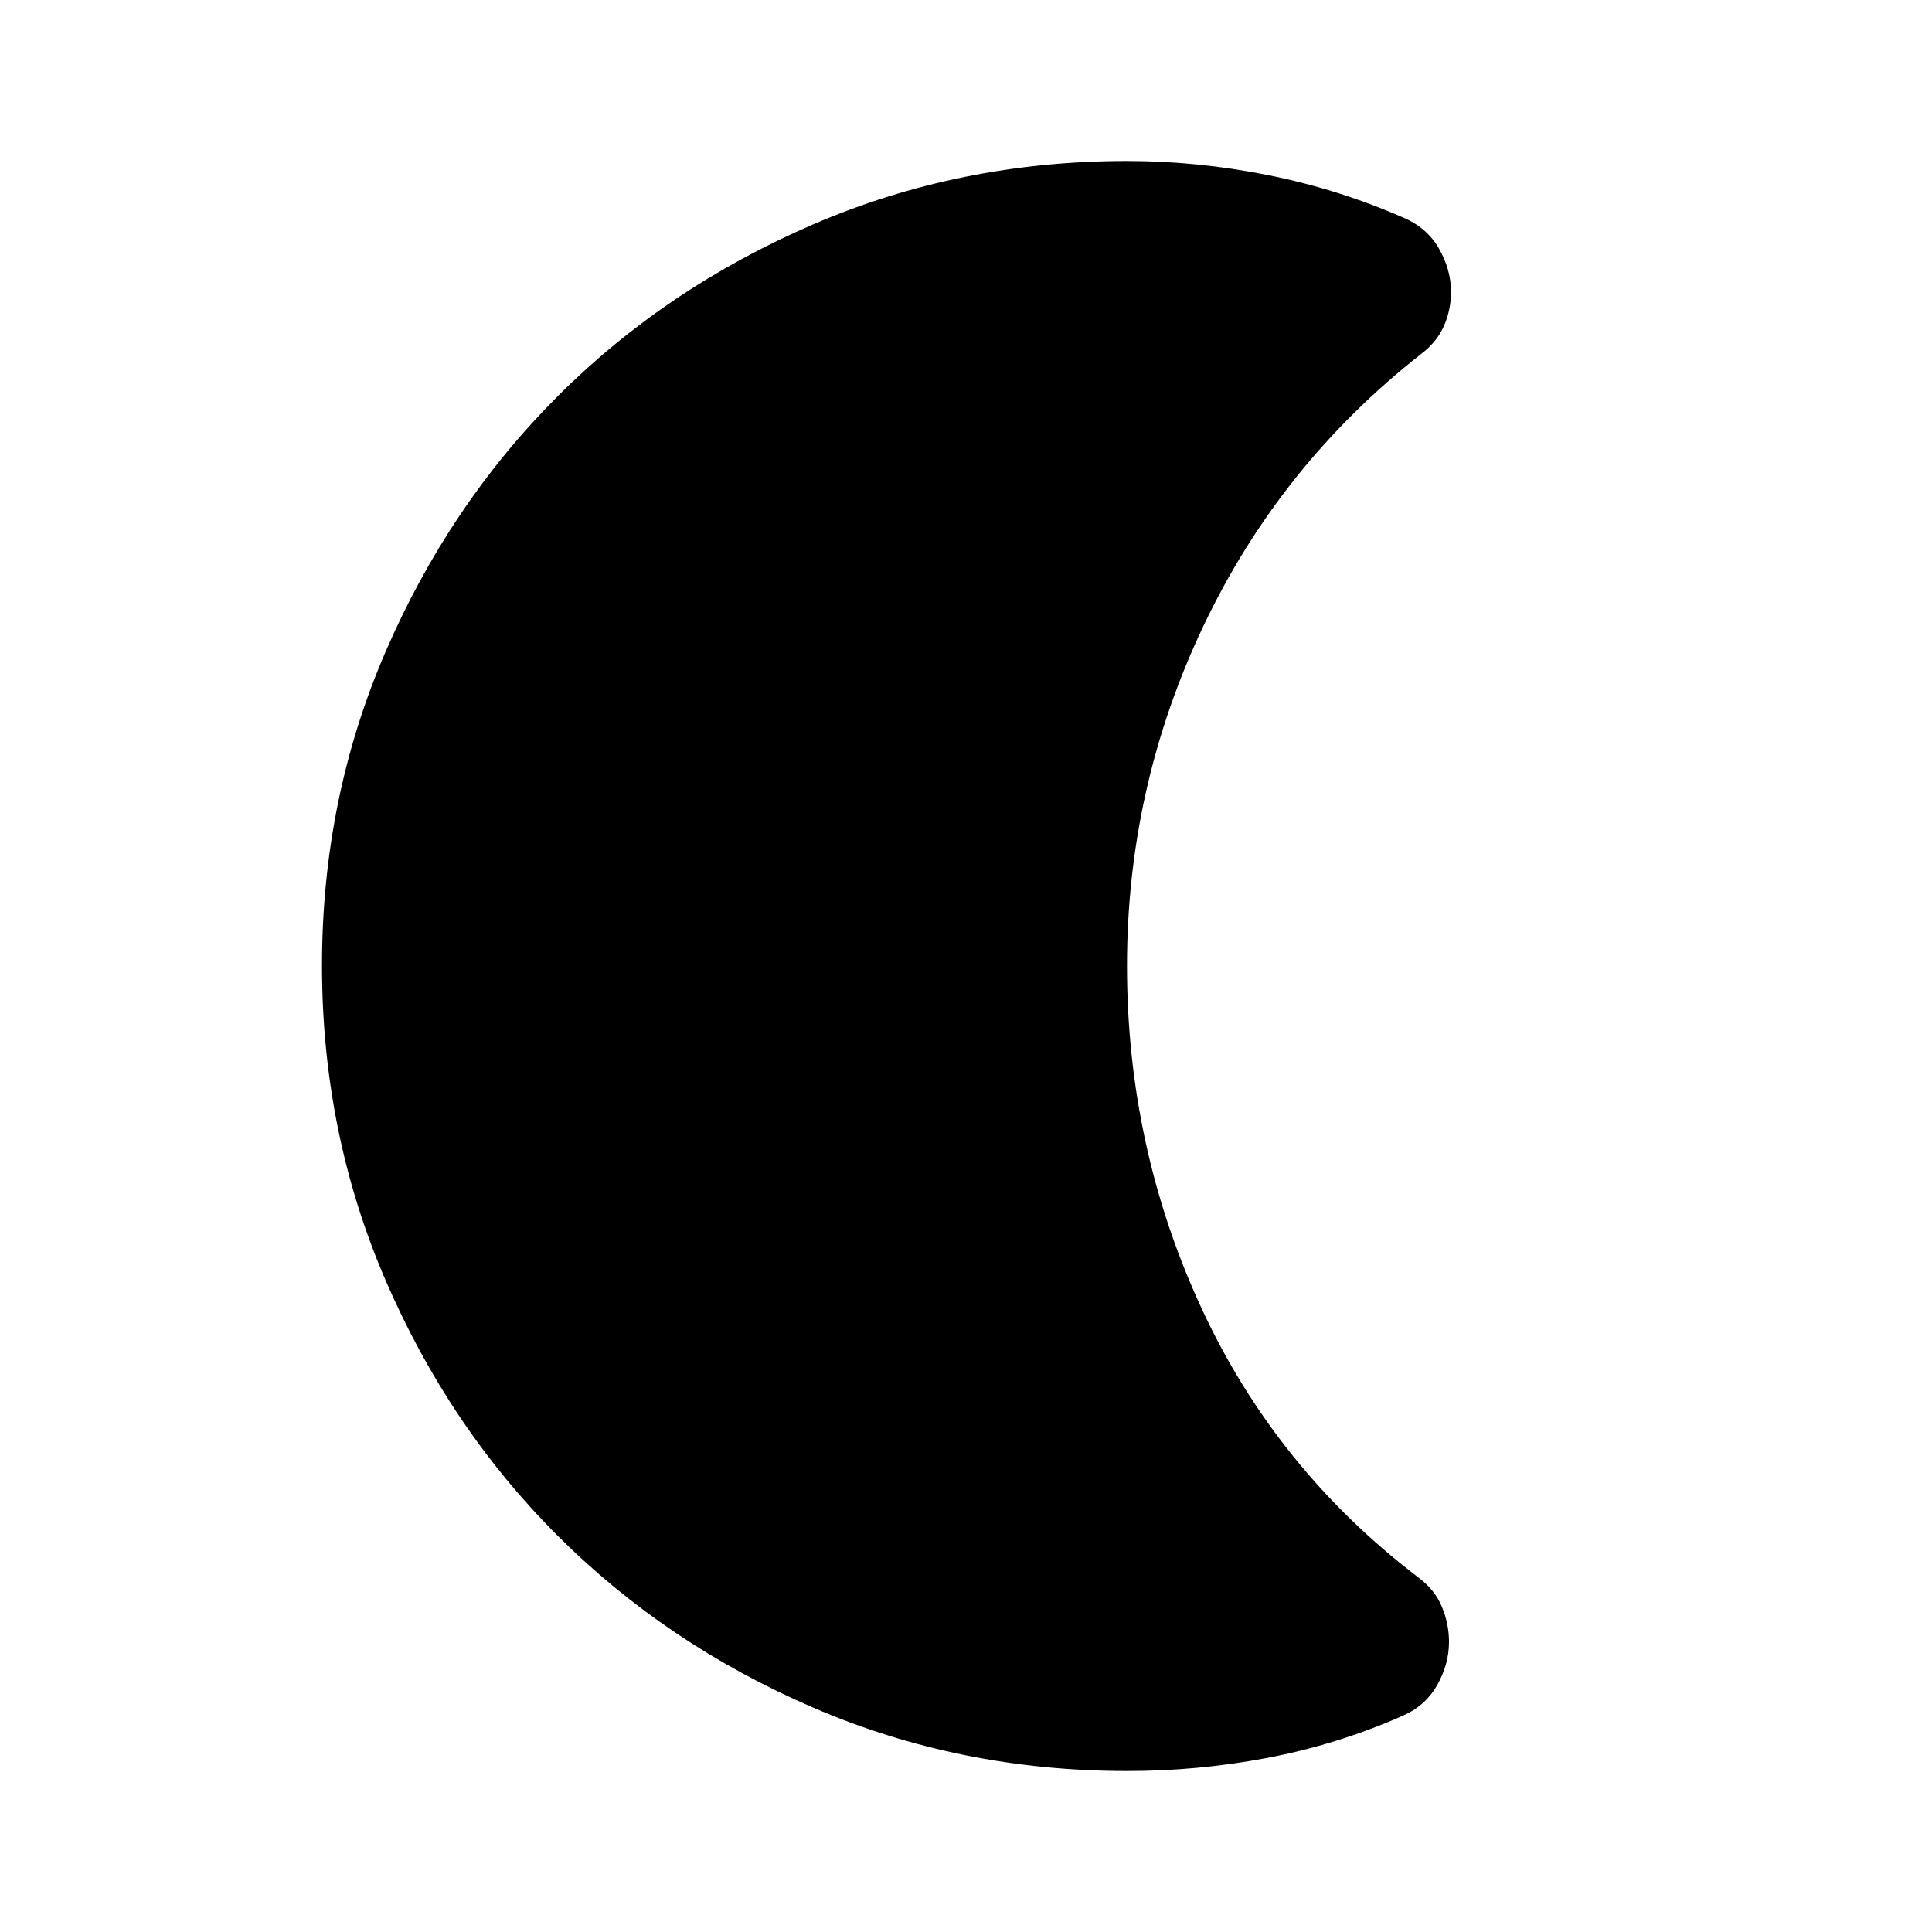
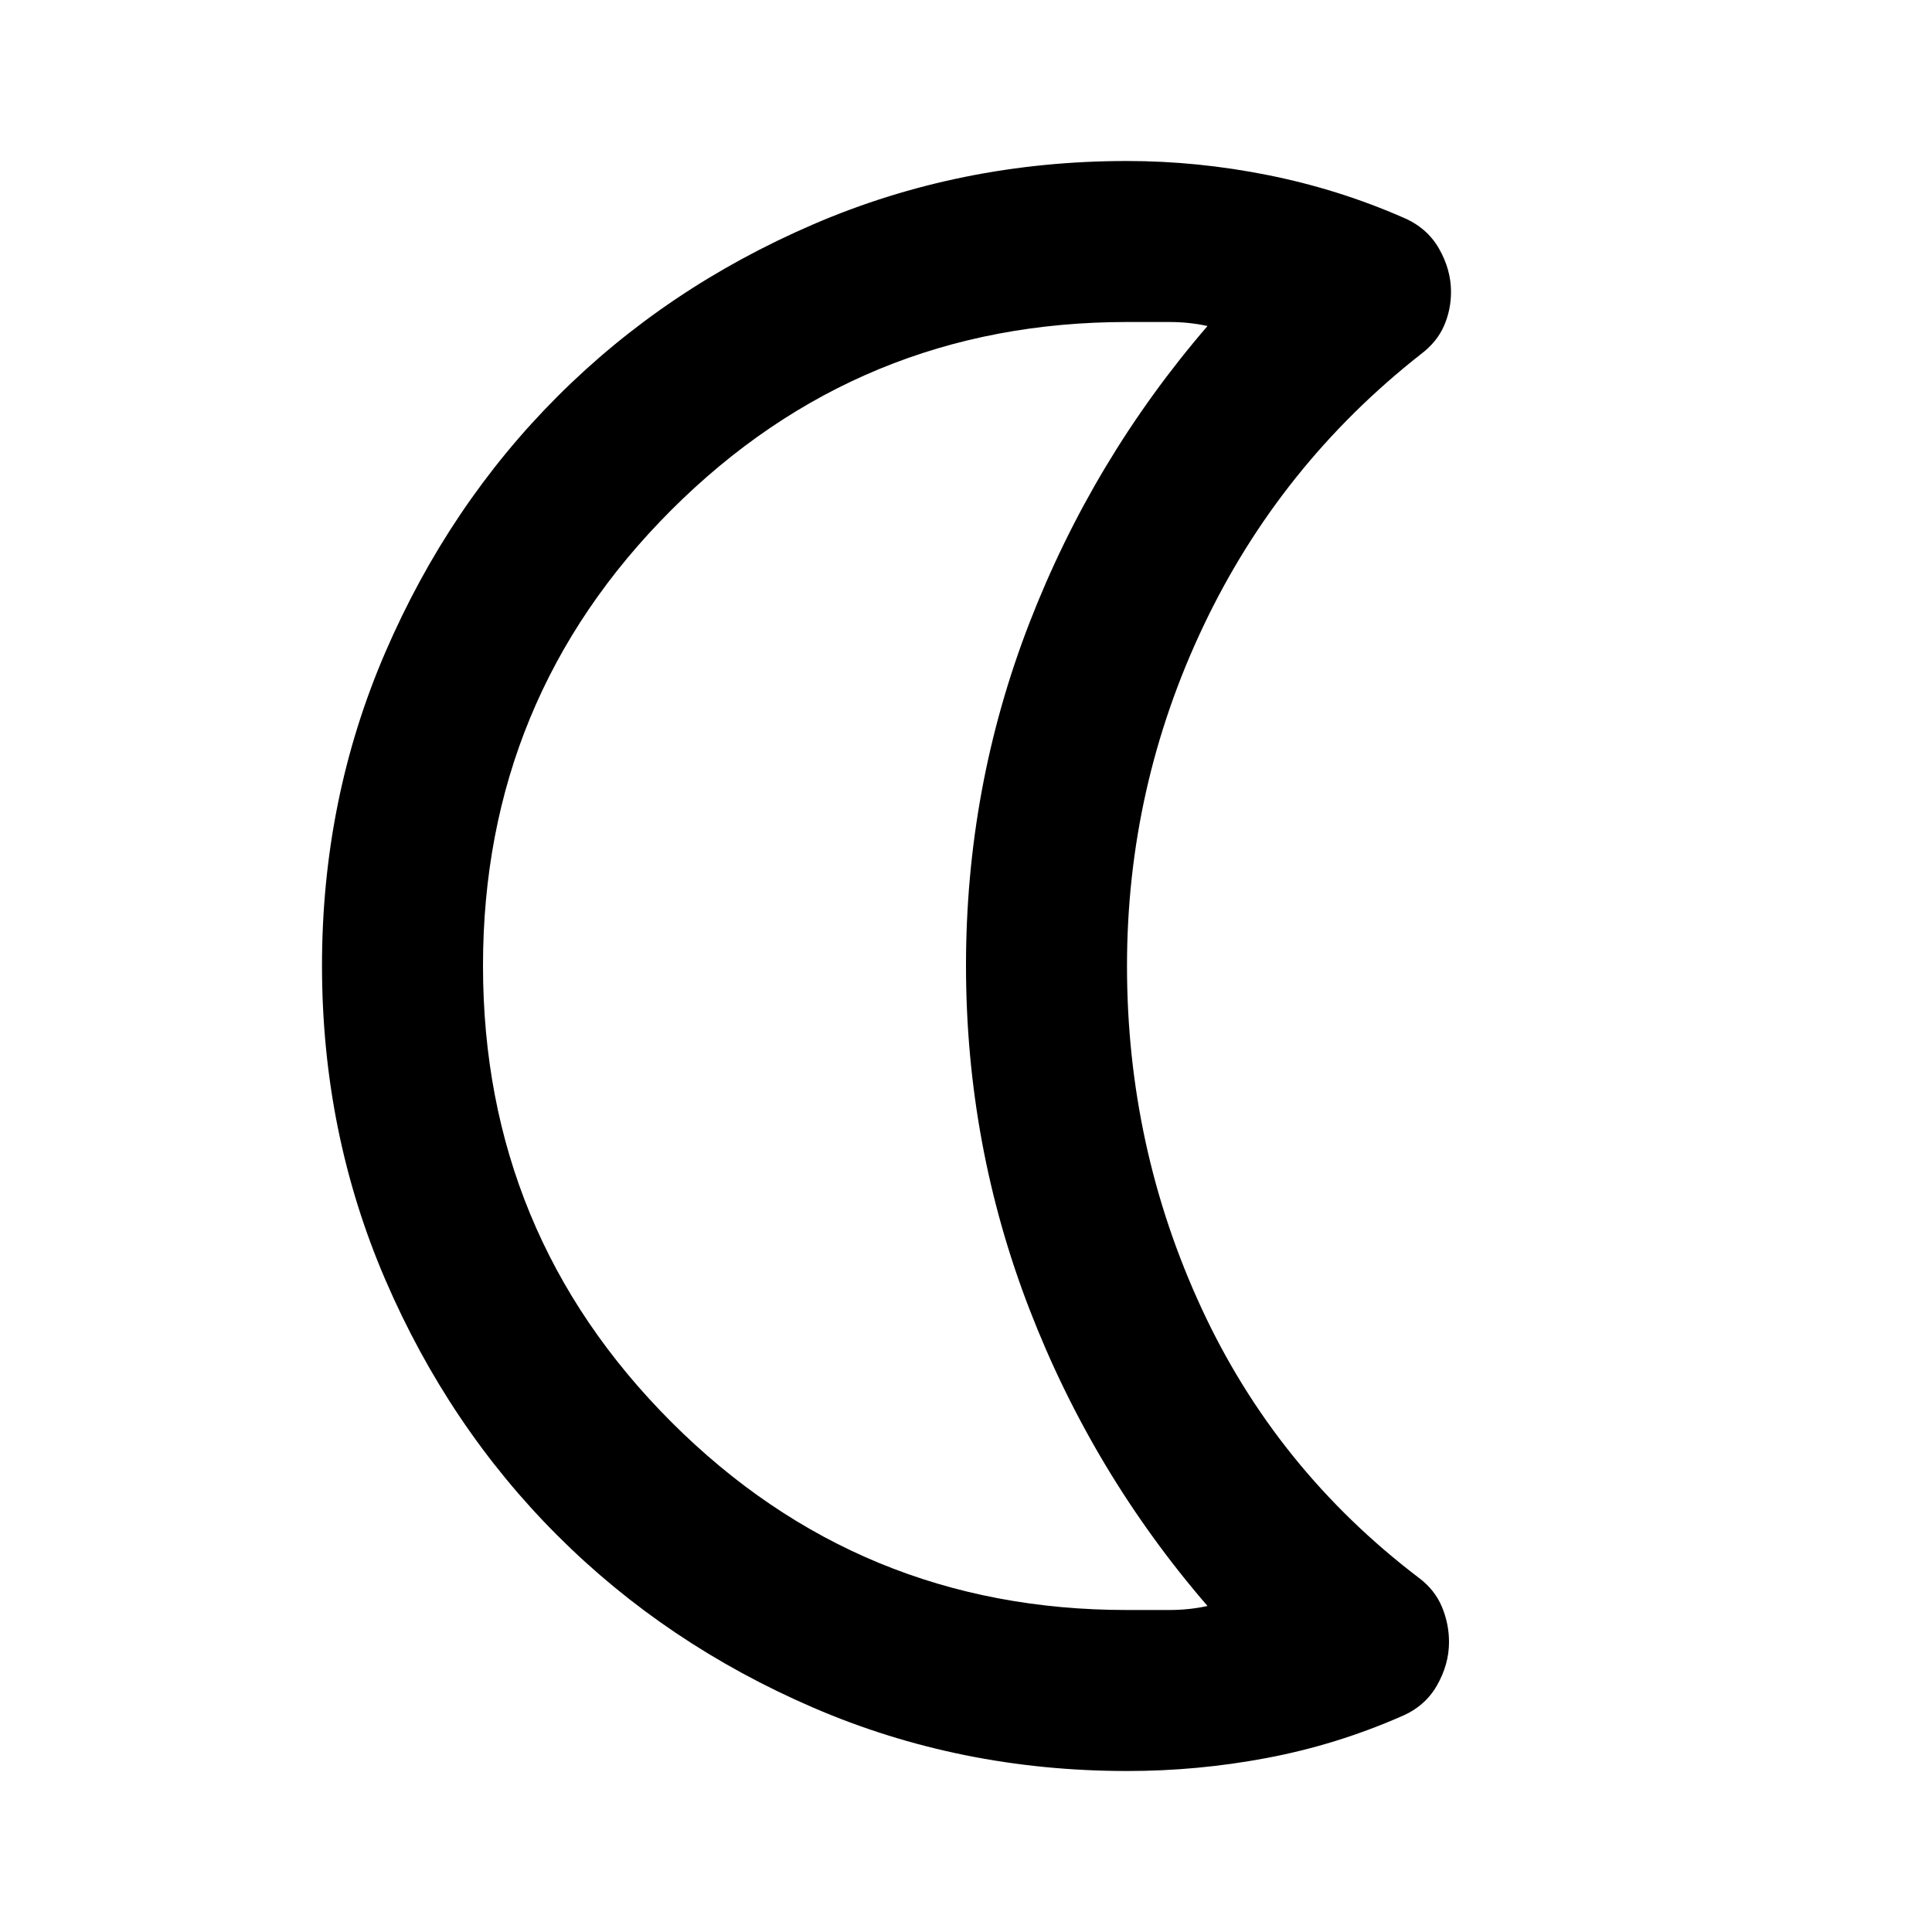
<svg xmlns="http://www.w3.org/2000/svg" width="32" height="32" viewBox="0 0 24 24">
-   <path fill="currentColor" d="M14 22q-2.075 0-3.9-.788t-3.175-2.137T4.788 15.9T4 12t.788-3.9t2.137-3.175T10.1 2.788T14 2q.875 0 1.75.175t1.675.525q.3.125.45.387t.15.538q0 .225-.088.425t-.287.35q-1.75 1.375-2.7 3.375T14 12q0 2.25.925 4.25t2.7 3.35q.2.15.288.363T18 20.4q0 .275-.15.538t-.45.387q-.8.35-1.662.513T14 22" />
+   <path fill="currentColor" d="M14 22q-2.075 0-3.9-.788t-3.175-2.137T4.788 15.9T4 12t.788-3.9t2.137-3.175T10.1 2.788T14 2q.875 0 1.75.175t1.675.525q.3.125.45.387t.15.538q0 .225-.088.425t-.287.35q-1.75 1.375-2.7 3.375T14 12q0 2.25.925 4.25t2.7 3.35q.2.15.288.363T18 20.4q0 .275-.15.538t-.45.387q-.8.35-1.662.513T14 22m0-2h.525q.25 0 .475-.05q-1.425-1.65-2.212-3.687T12 12t.788-4.262T15 4.05Q14.775 4 14.525 4H14q-3.325 0-5.663 2.338T6 12t2.338 5.663T14 20m-2-8" />
</svg>
